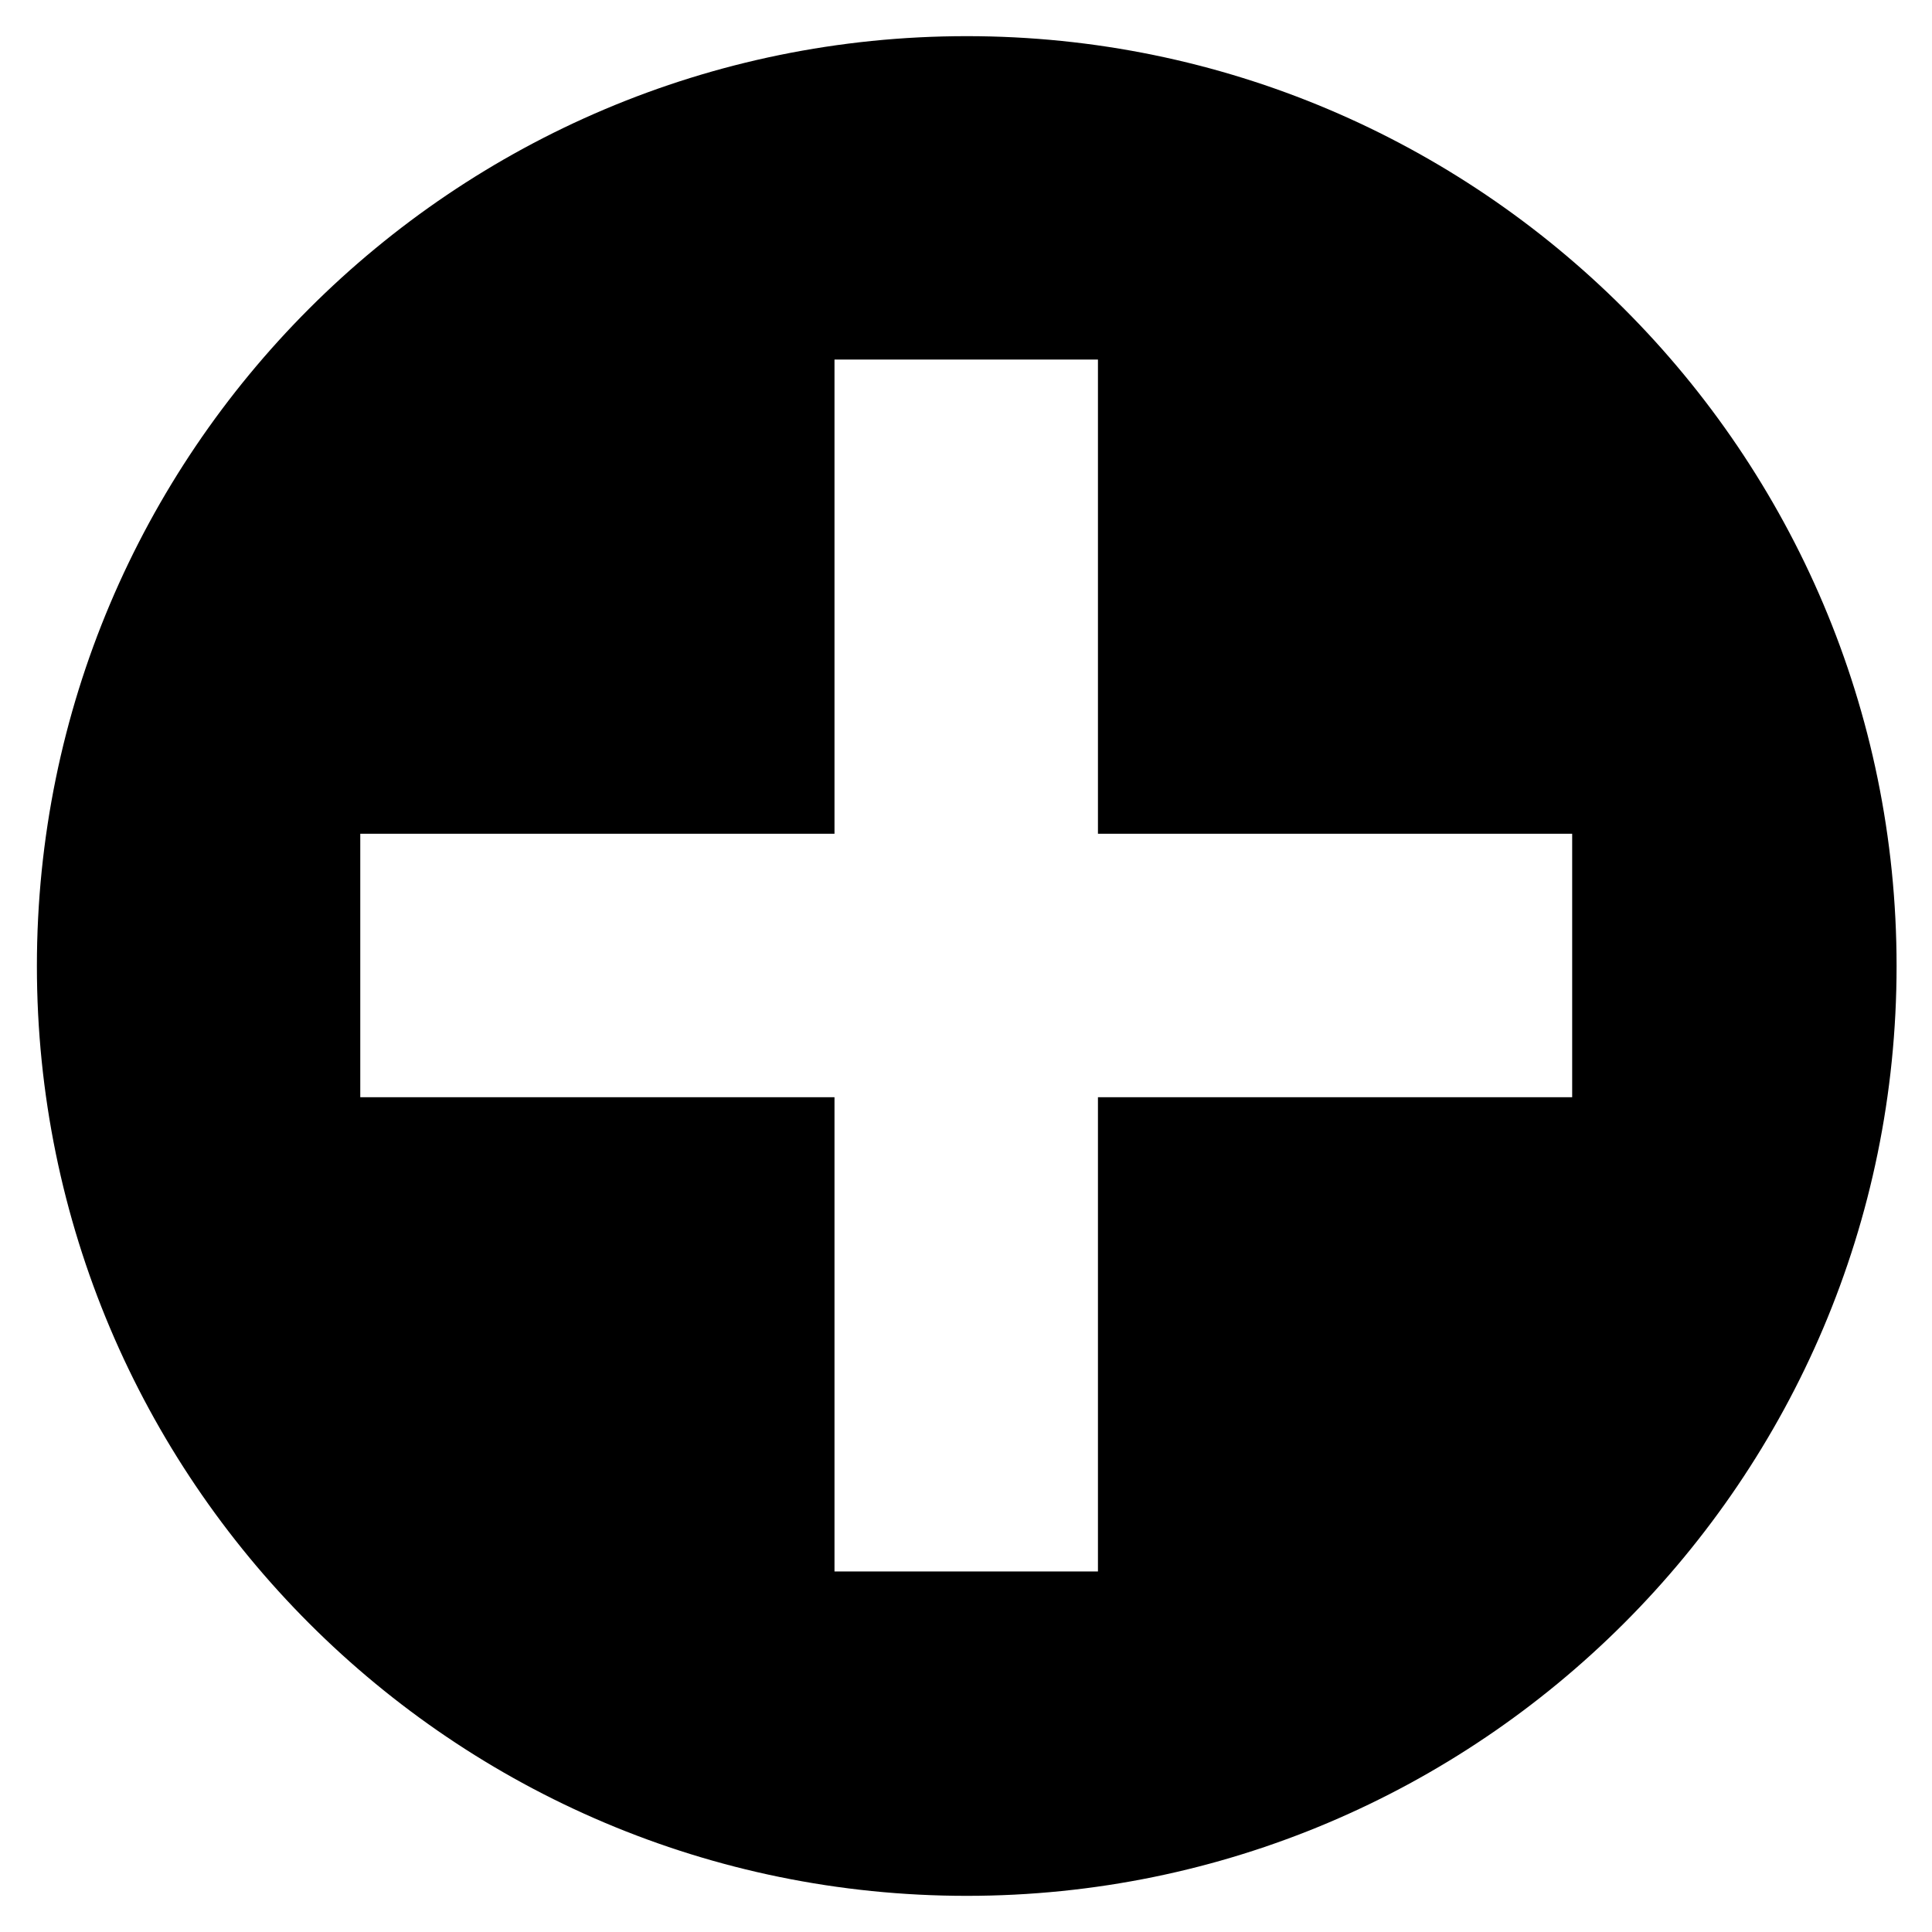
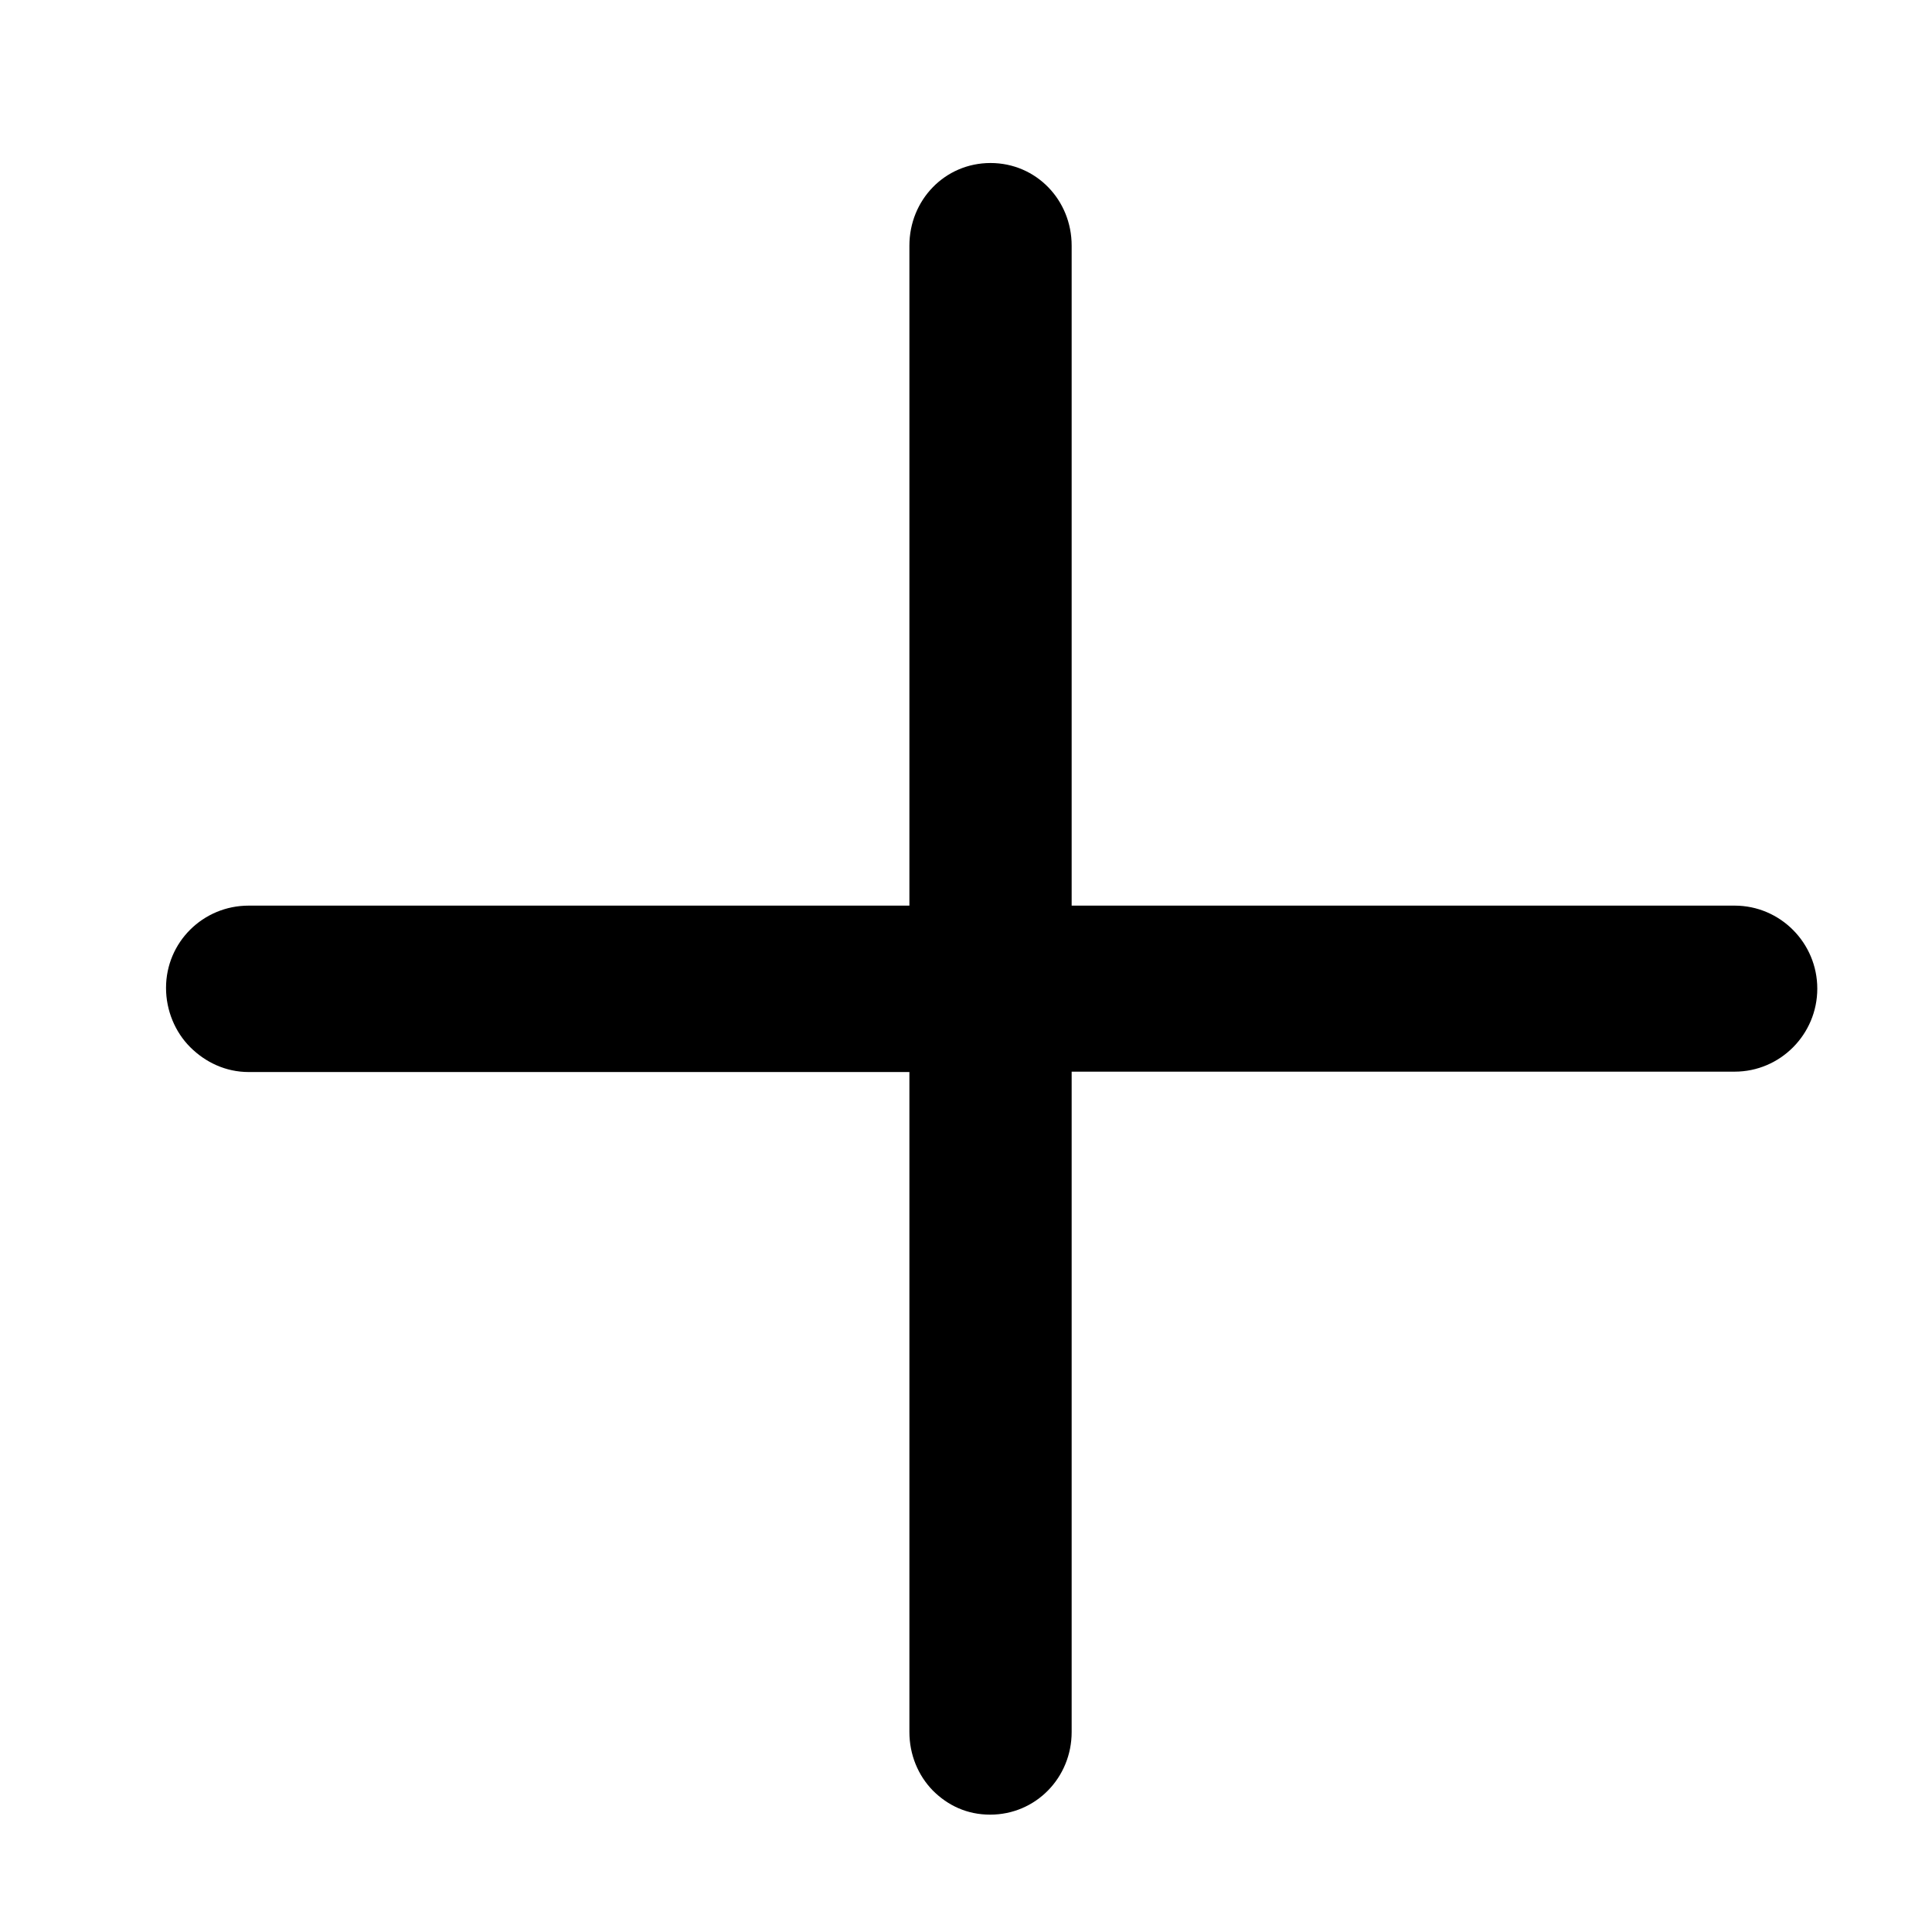
- <svg xmlns="http://www.w3.org/2000/svg" version="1.1" id="Layer_1" x="0px" y="0px" width="300px" height="300px" viewBox="0 0 300 300" style="enable-background:new 0 0 300 300;" xml:space="preserve">
-   <g>
-     <path d="M150.114,5.614C70.381,5.614,5.729,70.267,5.729,150s64.652,144.386,144.385,144.386   c79.573,0,144.386-64.653,144.386-144.386S229.688,5.614,150.114,5.614z M244.126,170.375h-73.637v73.637H129.58v-73.637H55.943   v-40.909h73.637V55.828h40.909v73.637h73.637V170.375z" />
-   </g>
-   <g id="Restricted">
- </g>
-   <g id="Help">
- </g>
+ <svg xmlns="http://www.w3.org/2000/svg" version="1.1" id="Layer_1" x="0px" y="0px" viewBox="0 0 512 512" enable-background="new 0 0 512 512" xml:space="preserve">
+   <path d="M459.7,240H284V65.1c0-12.1-9.4-21.9-21.5-21.9c-12.1,0-21.5,9.8-21.5,21.9V240H65.9c-12.1,0-21.9,9.7-21.9,21.8  c0,6,2.4,11.7,6.4,15.7s9.4,6.6,15.5,6.6H241v174.9c0,6,2.3,11.5,6.2,15.5c4,4,9.1,6.4,15.2,6.4c12.1,0,21.6-9.8,21.6-21.9V284  h175.7c12.1,0,21.9-9.9,21.9-22C481.6,249.9,471.8,240,459.7,240z" />
</svg>
